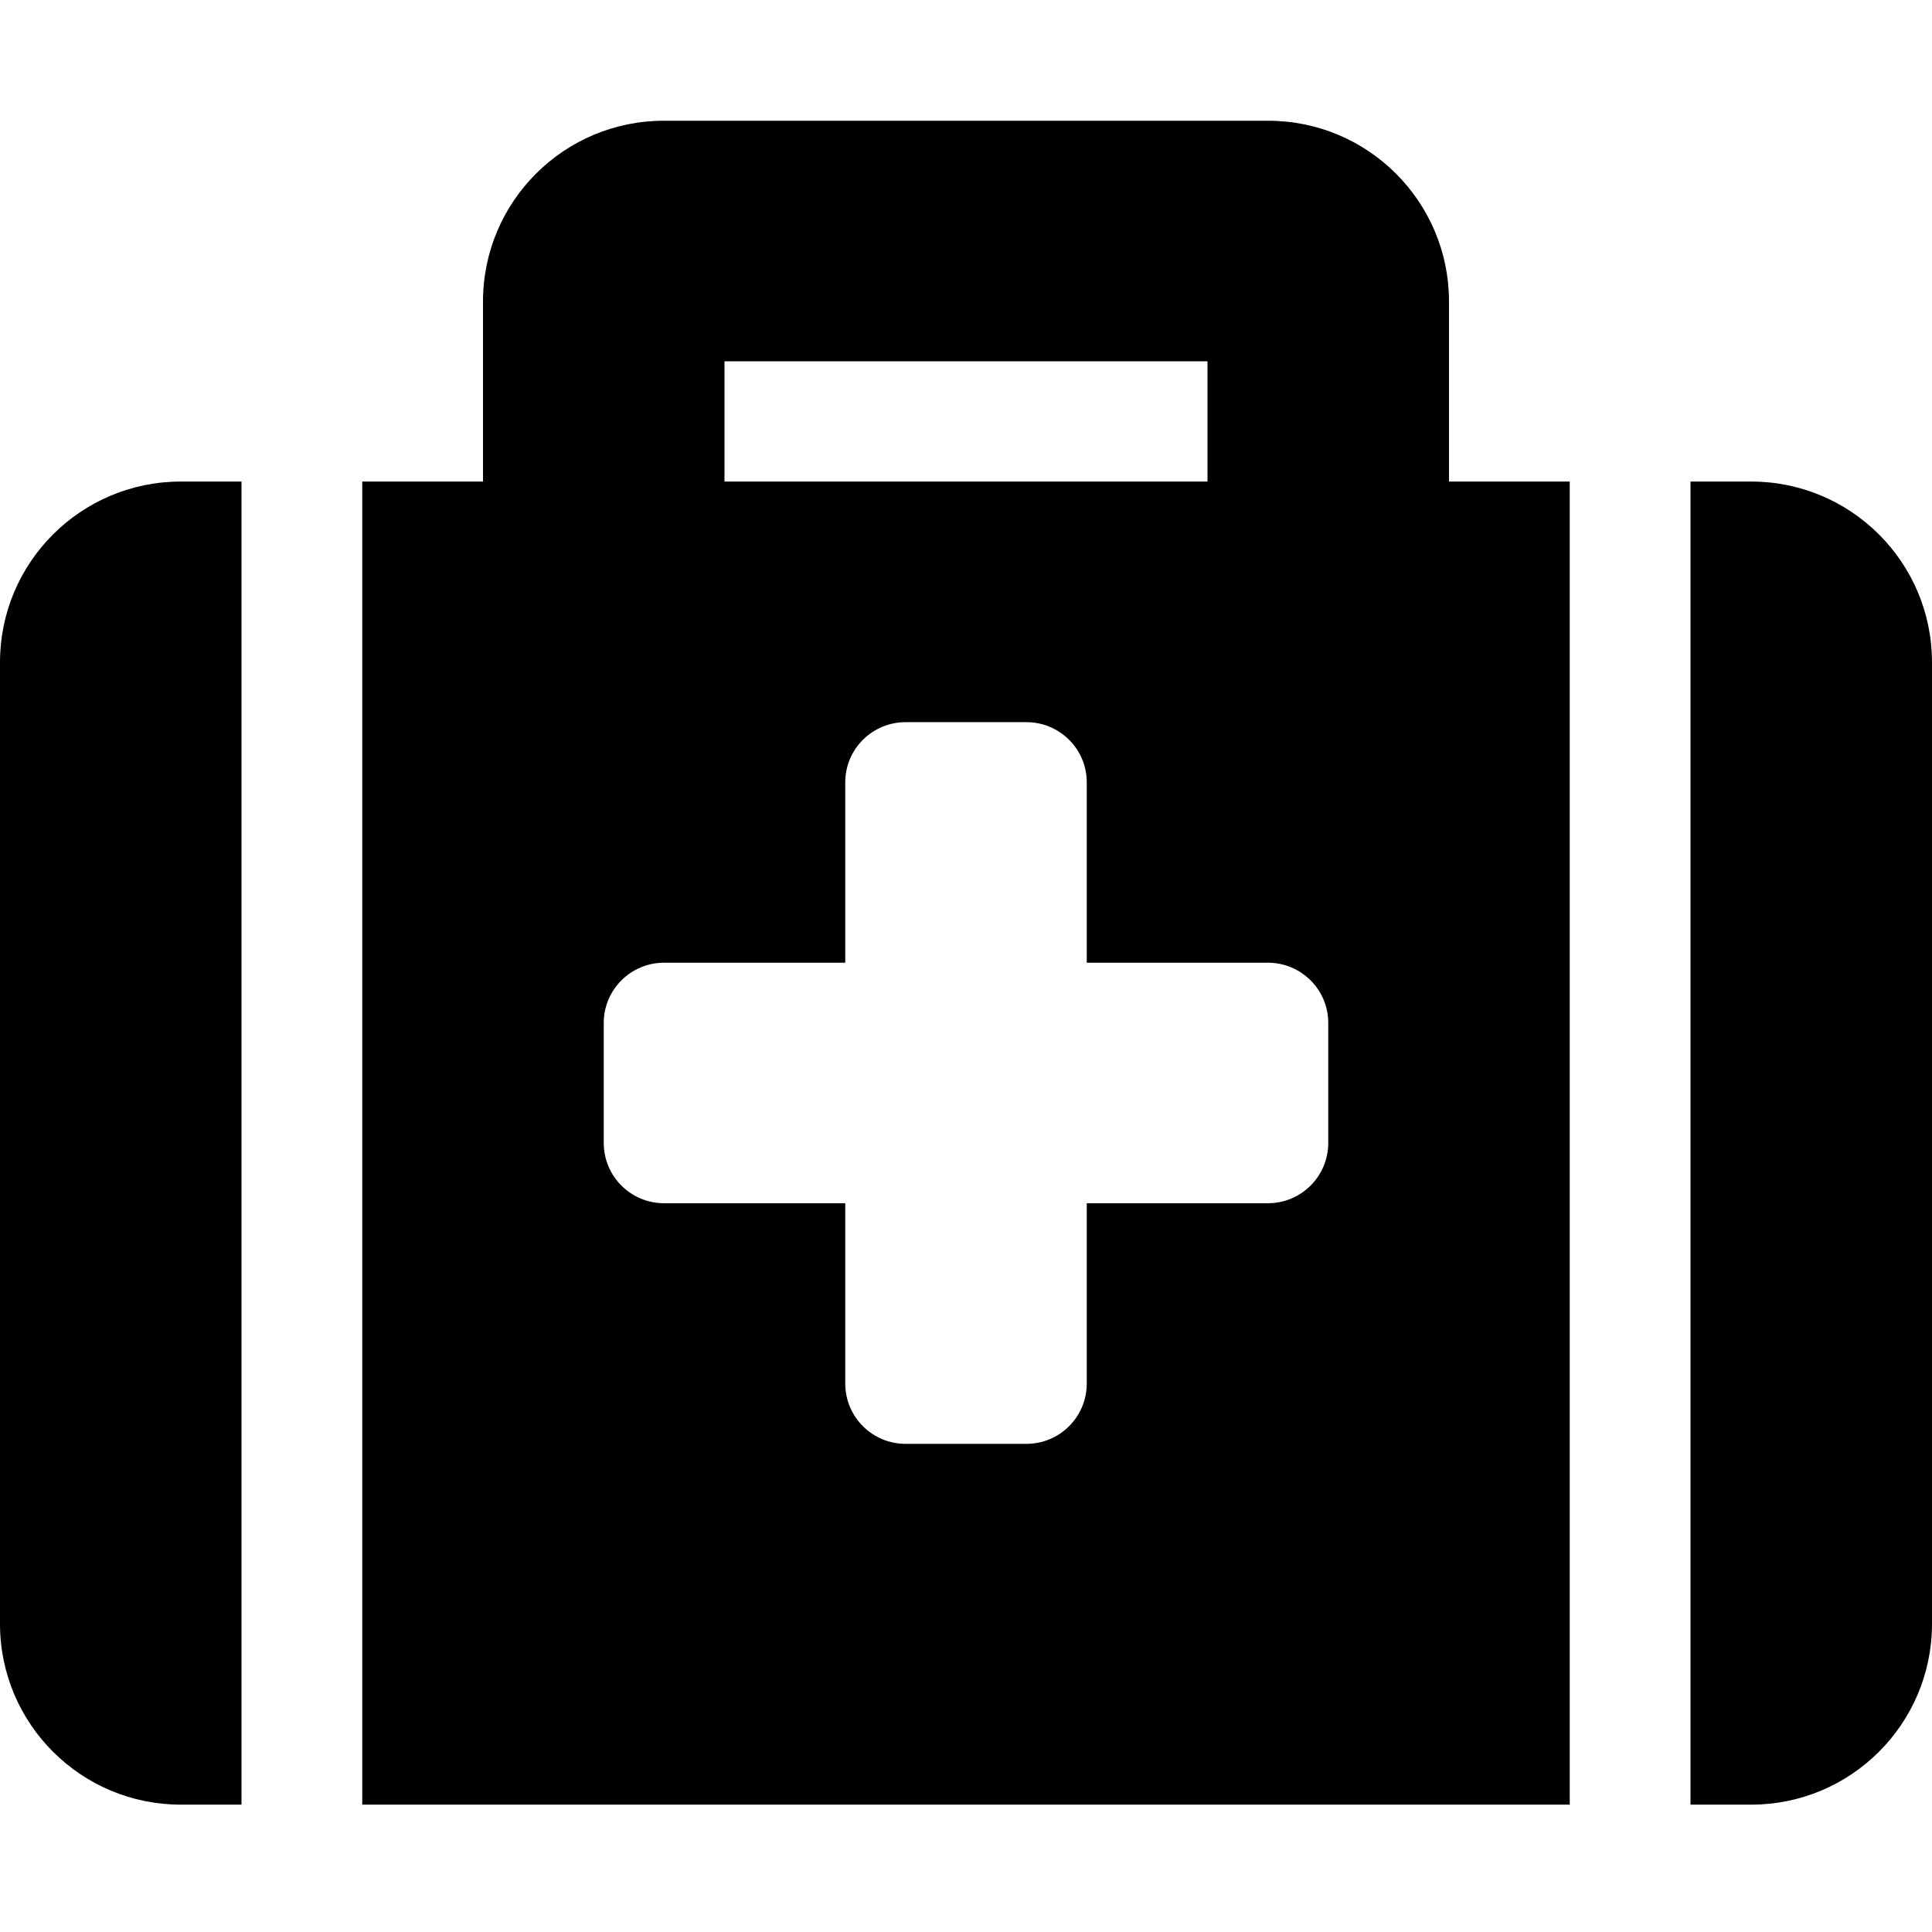
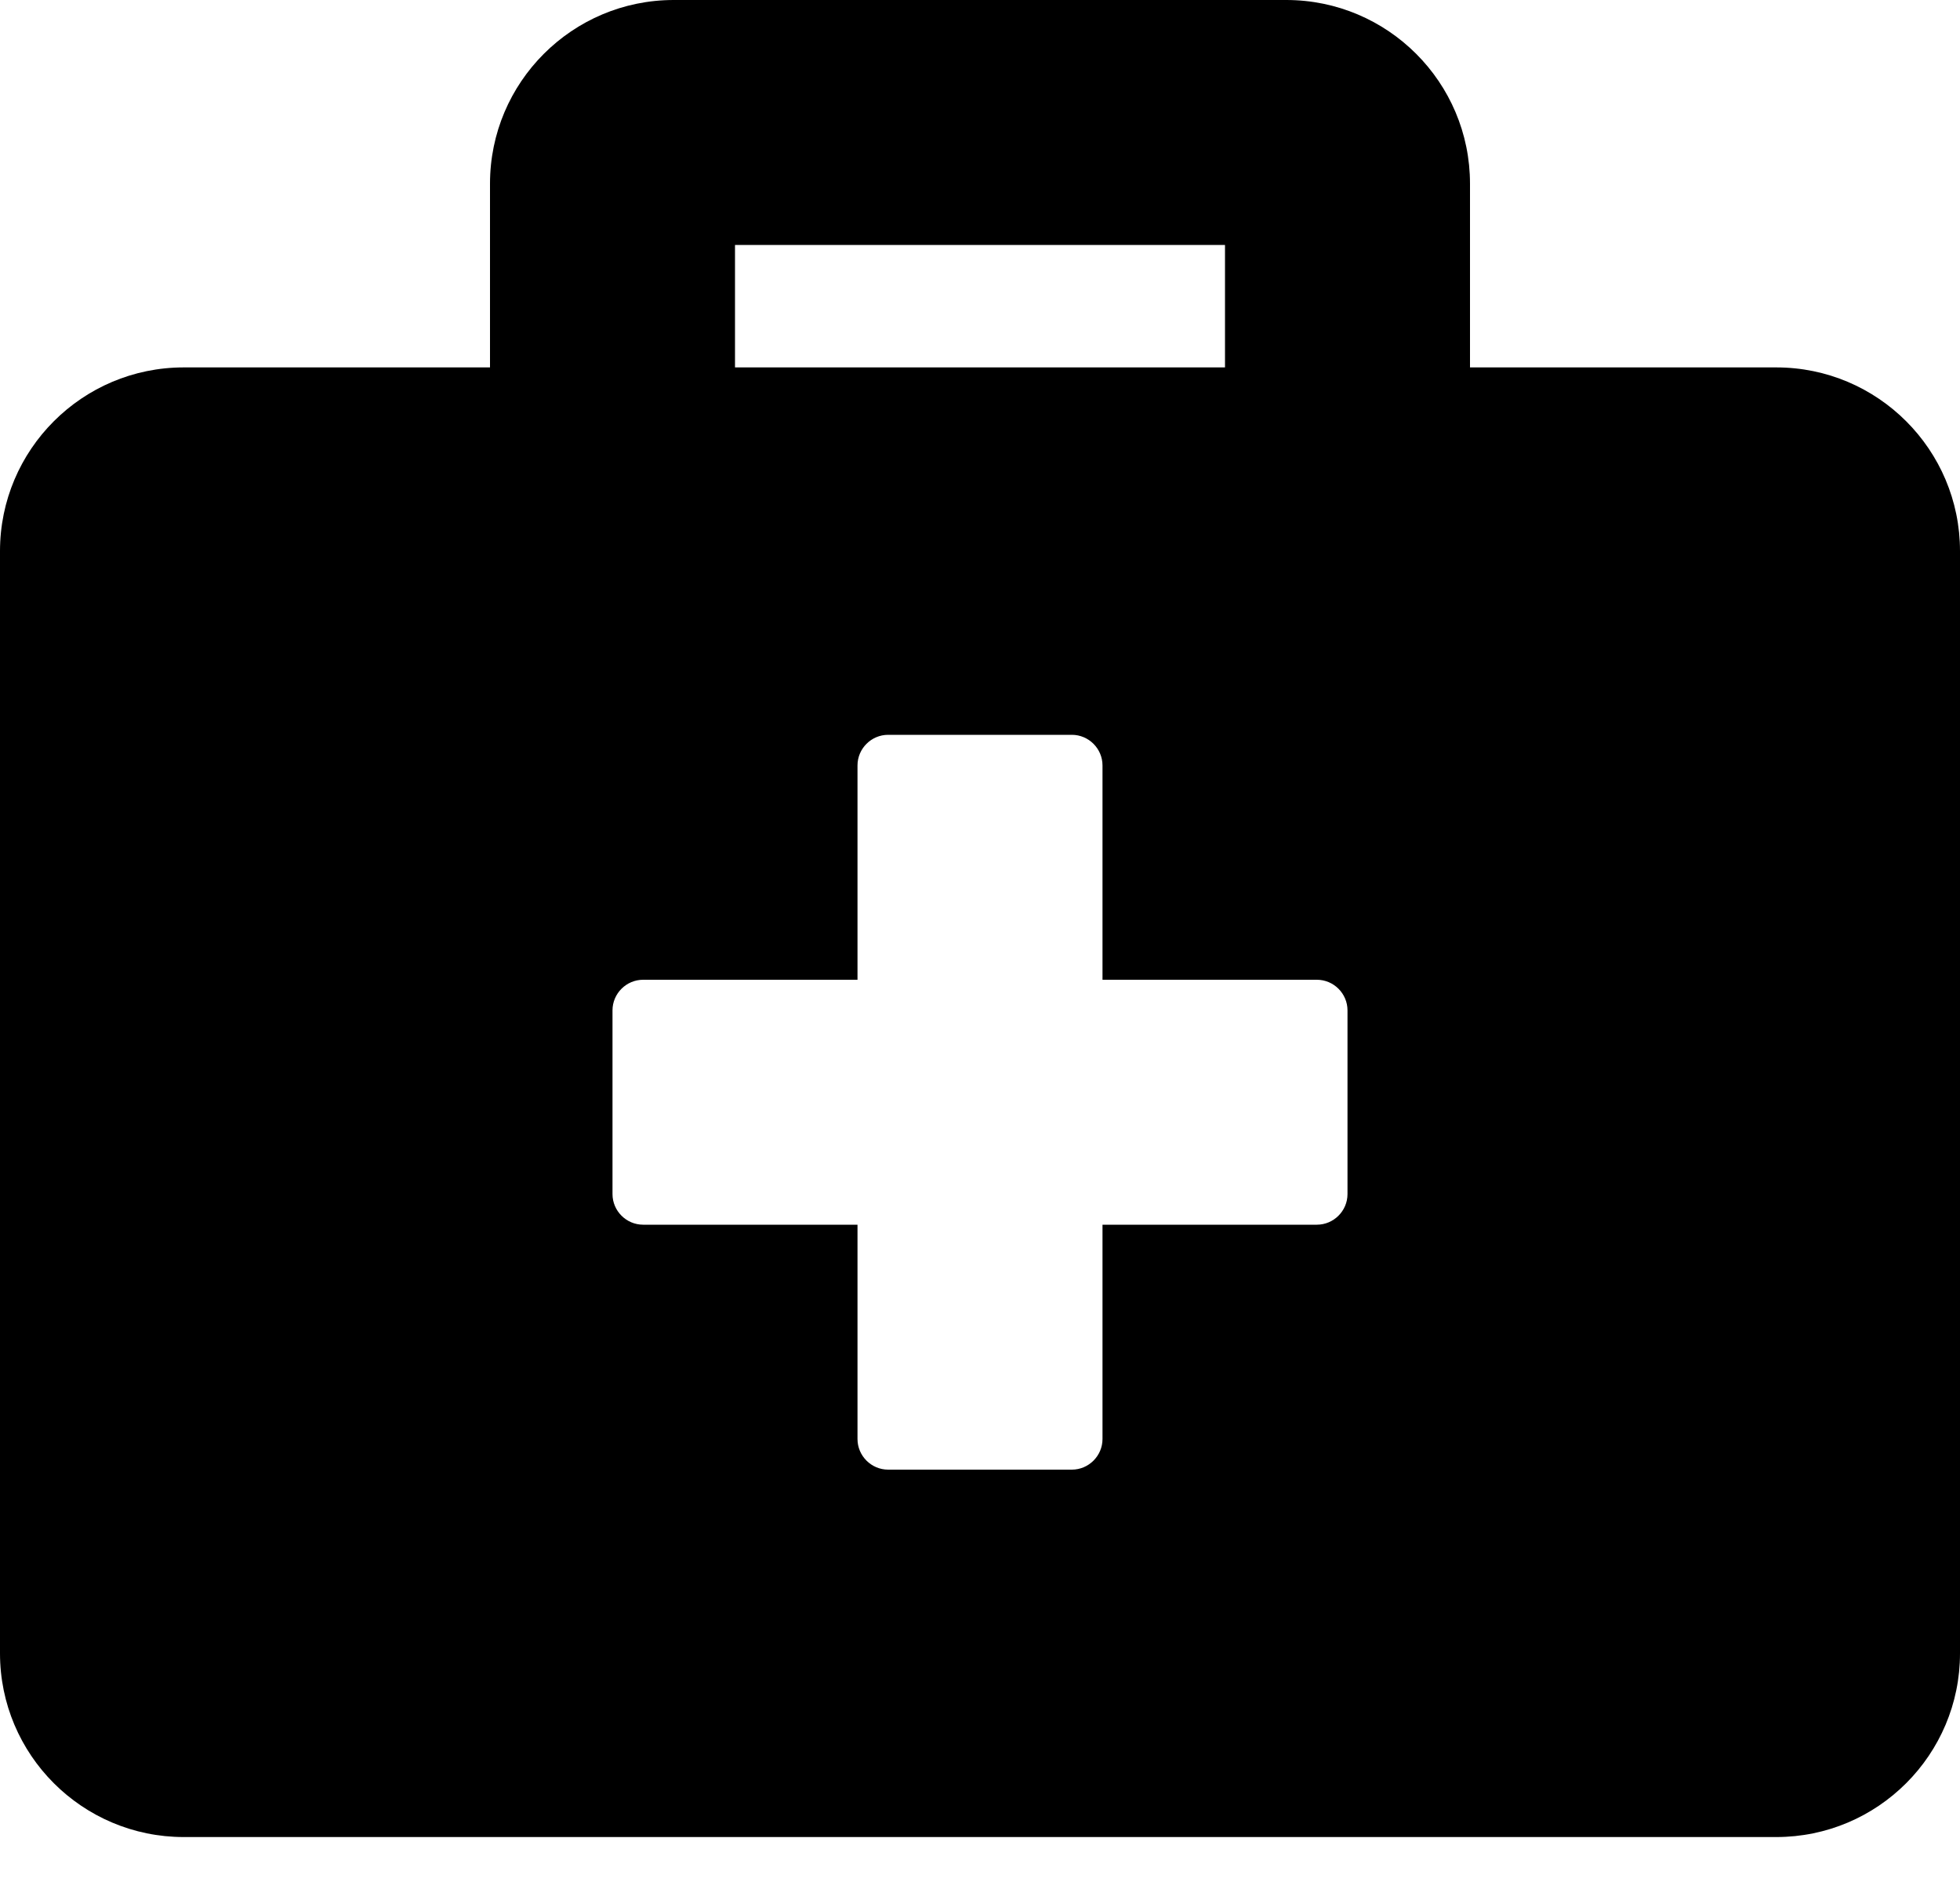
- <svg xmlns="http://www.w3.org/2000/svg" width="24px" height="24px" viewBox="0 0 24 24">
-   <path d="M4.5 22.418h15V5.982H18v-2.24A2.246 2.246 0 0015.75 1.5h-7.5A2.246 2.246 0 006 3.741v2.241H4.5v16.436zM9 4.488h6v1.494H9V4.488zm15 3.736v11.953a2.246 2.246 0 01-2.25 2.241H21V5.982h.75A2.246 2.246 0 0124 8.224zM3 22.418h-.75A2.246 2.246 0 010 20.177V8.224a2.246 2.246 0 012.25-2.242H3v16.436zm13.5-9.712V14.2a.749.749 0 01-.75.747H13.5v2.242a.749.749 0 01-.75.747h-1.5a.749.749 0 01-.75-.747v-2.242H8.25a.749.749 0 01-.75-.747v-1.494c0-.412.336-.747.75-.747h2.25V9.718c0-.413.336-.747.75-.747h1.5c.414 0 .75.334.75.747v2.241h2.25c.414 0 .75.335.75.747z" fill="#000" fill-rule="nonzero" />
+ <svg xmlns="http://www.w3.org/2000/svg" width="24" height="23" viewBox="0 0 24 23" fill="none">
+   <path d="M21.75 4.5H18V2.25C18 1.008 16.992 0 15.75 0H8.25C7.008 0 6 1.008 6 2.25V4.5H2.25C1.008 4.5 0 5.508 0 6.75V20.25C0 21.492 1.008 22.5 2.25 22.5H21.75C22.992 22.5 24 21.492 24 20.25V6.75C24 5.508 22.992 4.5 21.75 4.5ZM9 3H15V4.5H9V3ZM16.5 14.625C16.5 14.831 16.331 15 16.125 15H13.5V17.625C13.5 17.831 13.331 18 13.125 18H10.875C10.669 18 10.5 17.831 10.5 17.625V15H7.875C7.669 15 7.5 14.831 7.5 14.625V12.375C7.5 12.169 7.669 12 7.875 12H10.5V9.375C10.5 9.169 10.669 9 10.875 9H13.125C13.331 9 13.5 9.169 13.5 9.375V12H16.125C16.331 12 16.5 12.169 16.5 12.375V14.625Z" fill="#000" />
</svg>
